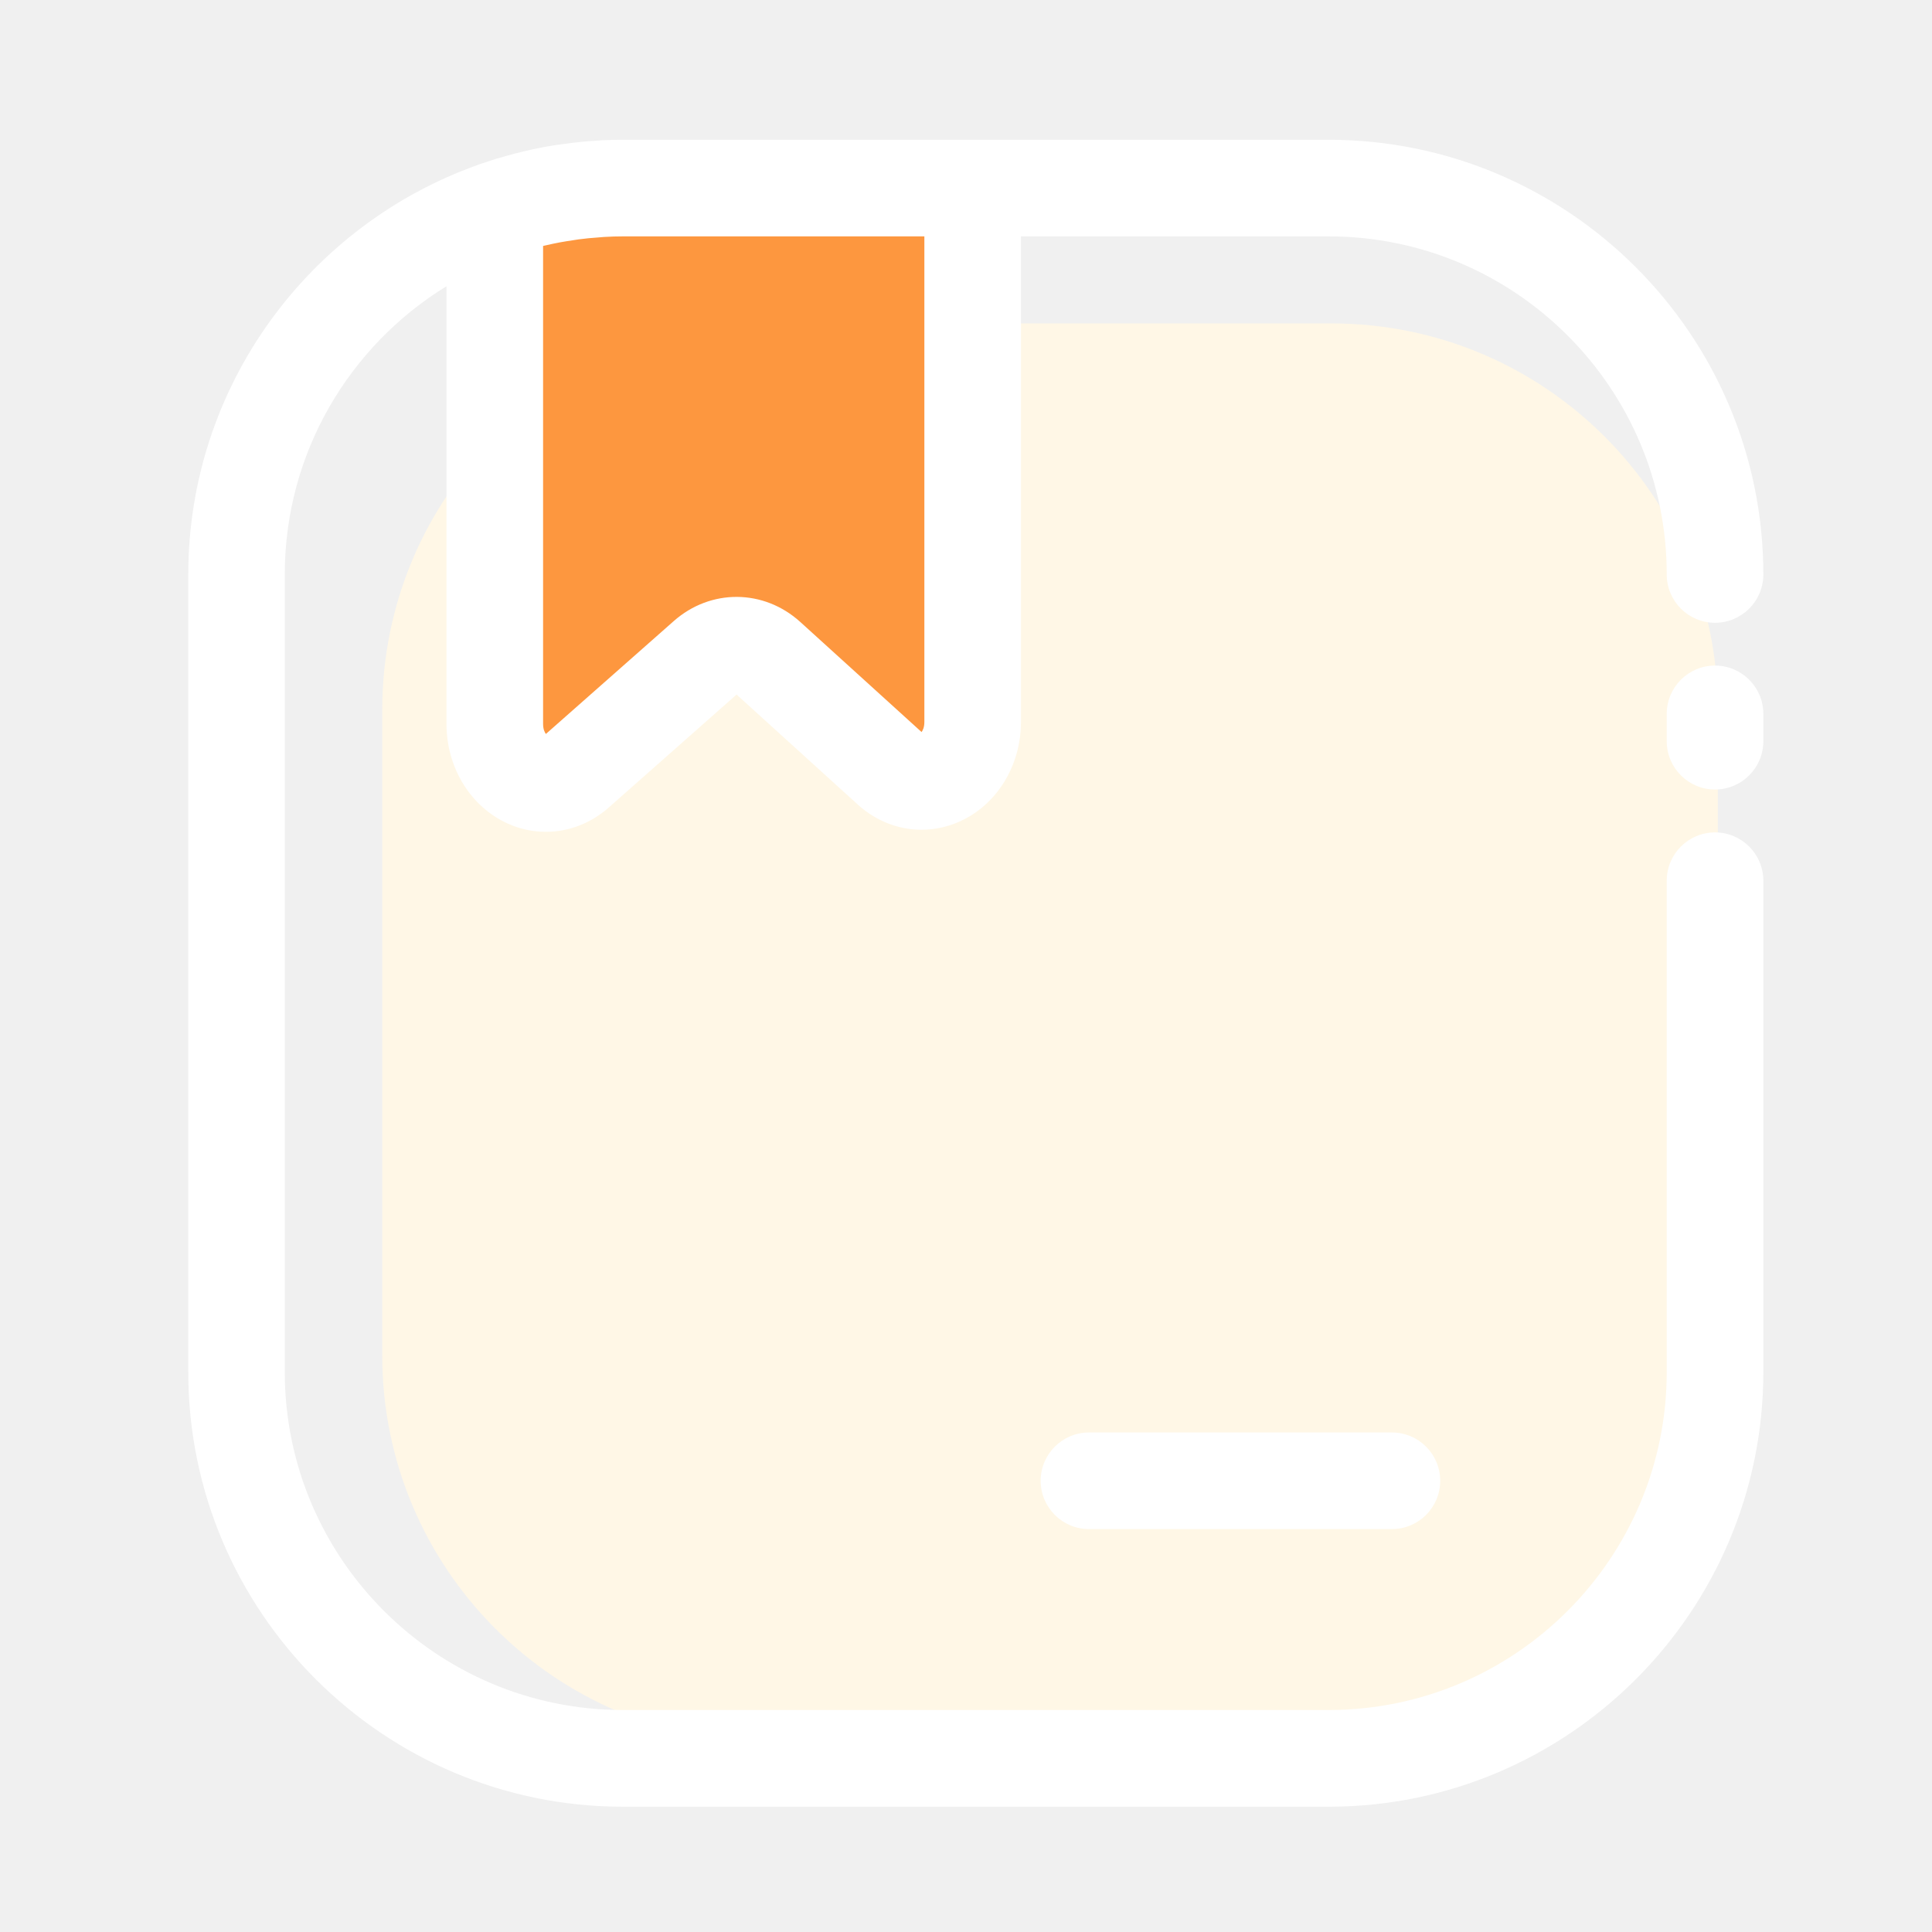
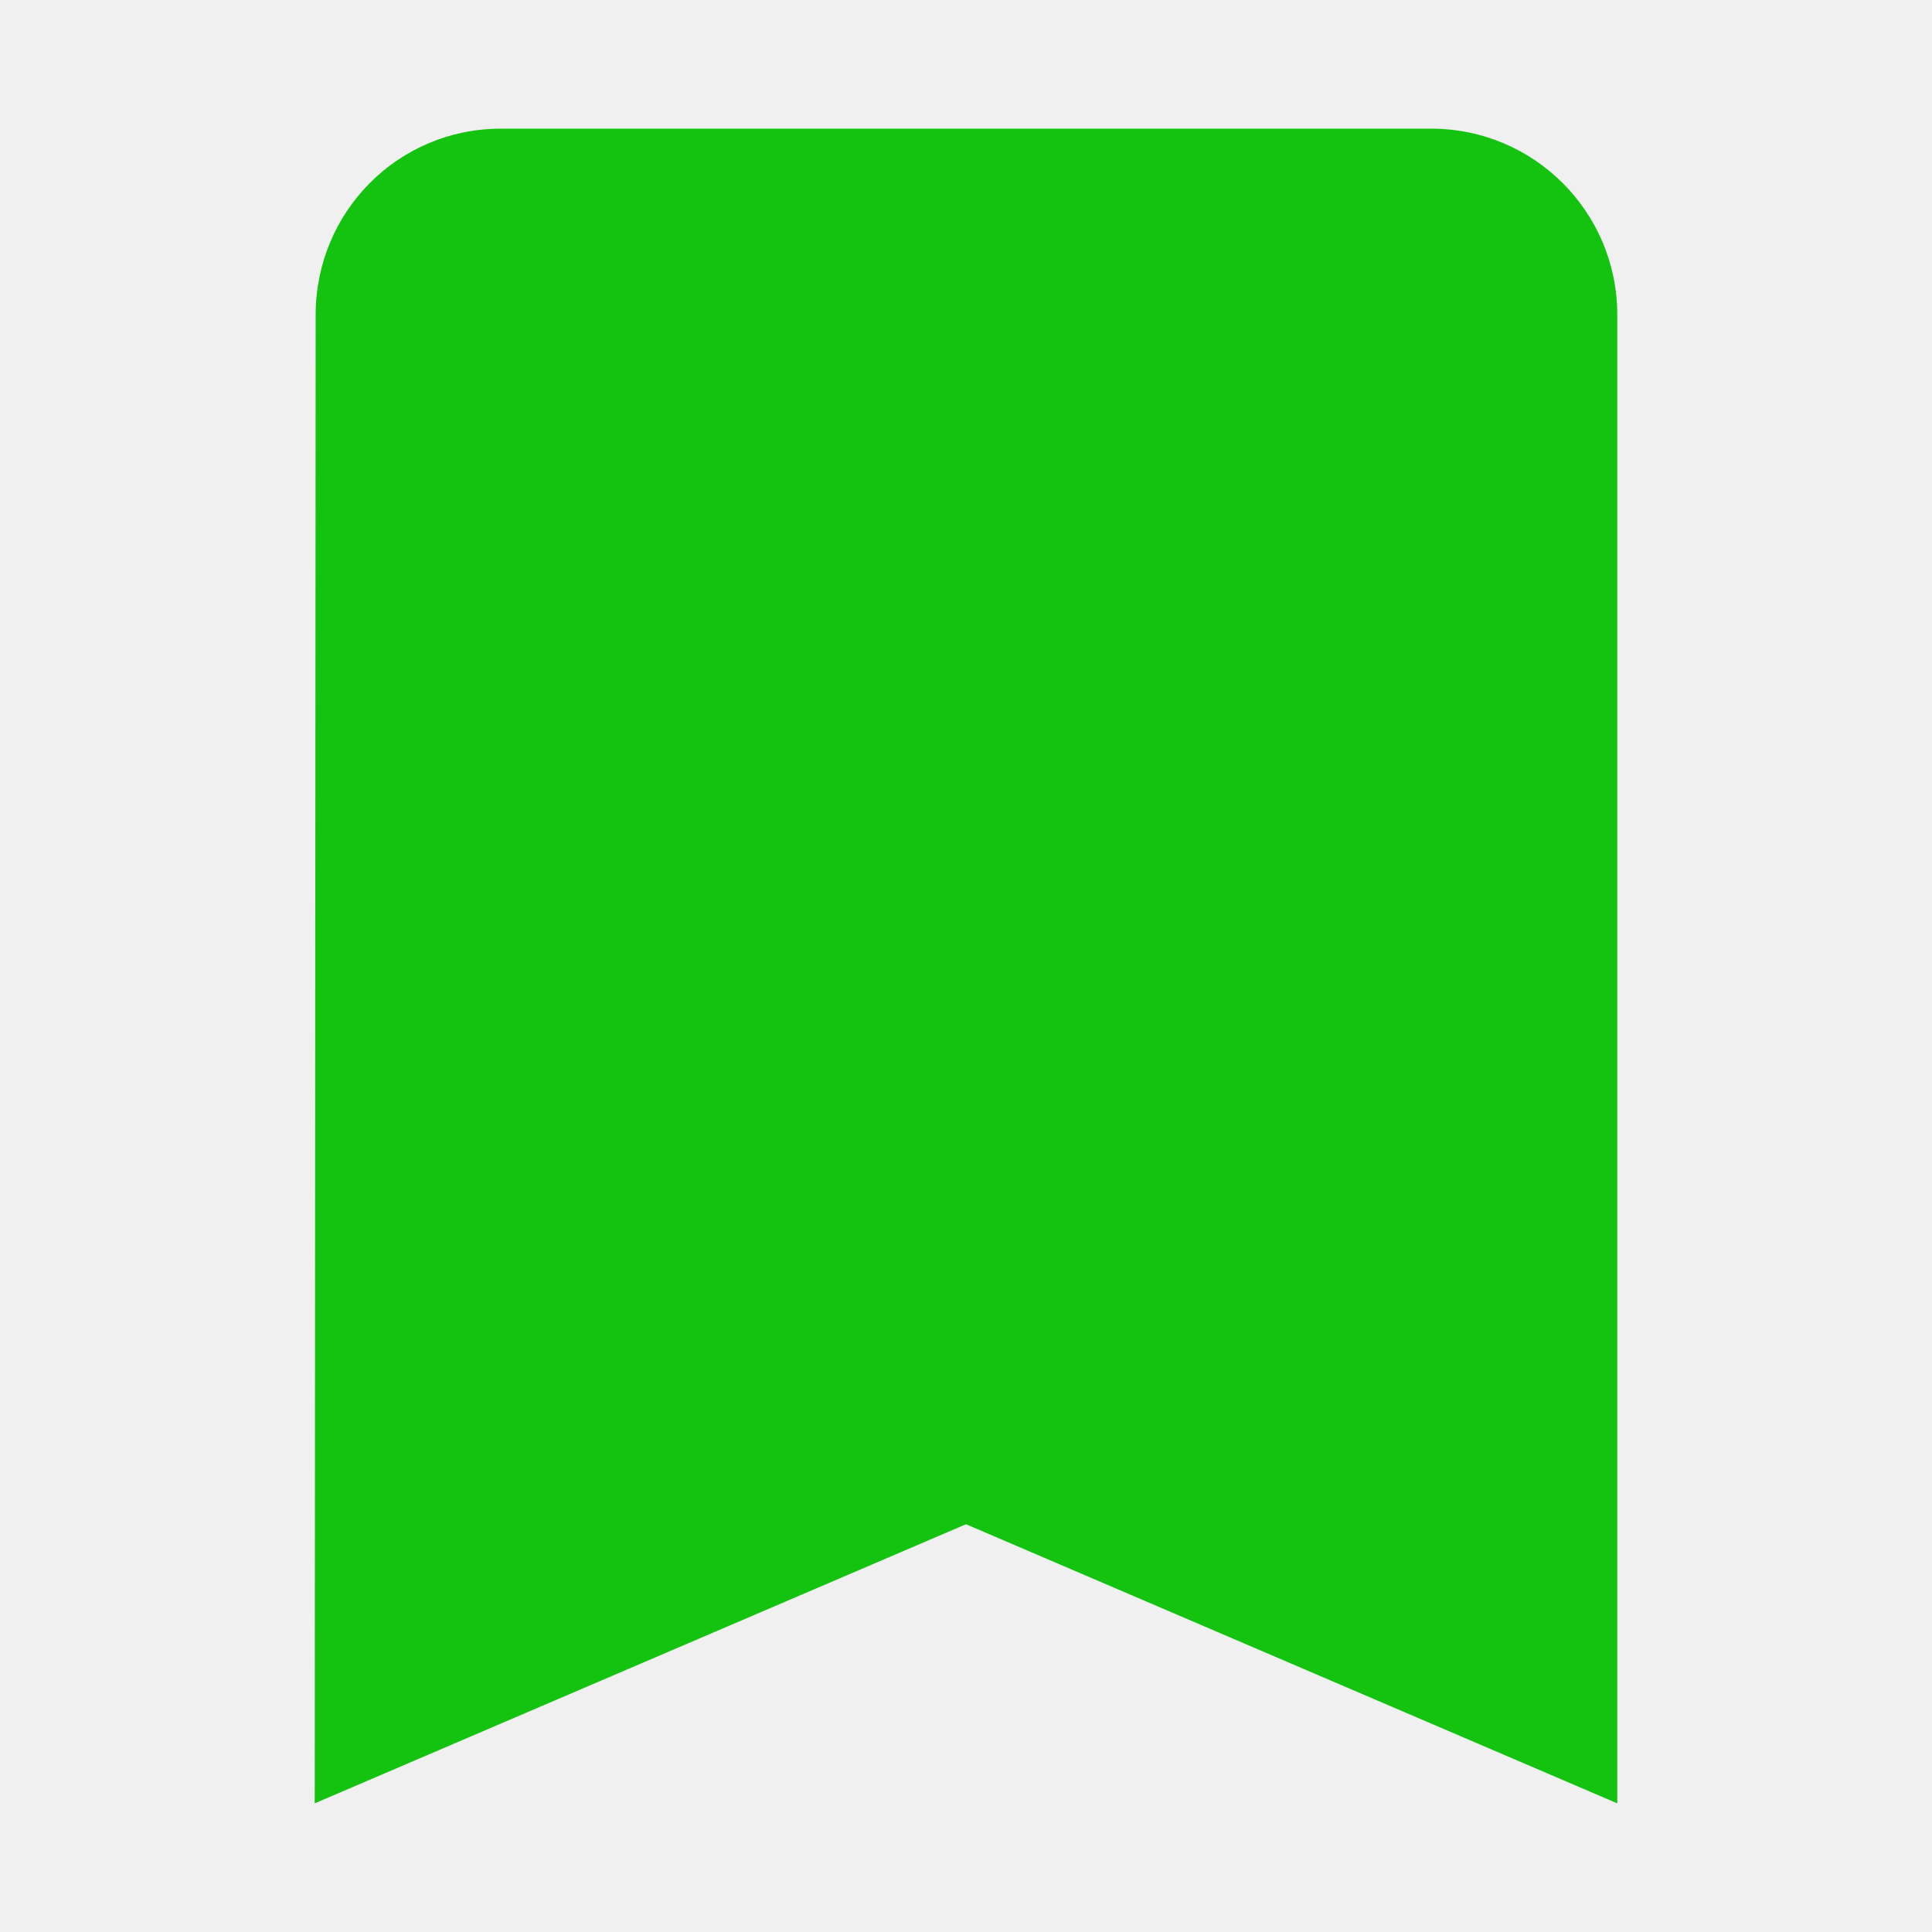
- <svg xmlns="http://www.w3.org/2000/svg" t="1701249227760" class="icon" viewBox="0 0 1024 1024" version="1.1" p-id="24437" width="40" height="40">
-   <path d="M910.49 376.218v342.221c0 113.101-91.699 204.8-204.8 204.8H407.398c-113.101 0-204.8-91.699-204.8-204.8V376.218c0-113.101 91.699-204.8 204.8-204.8h298.291c113.101 0 204.8 91.699 204.8 204.8z" fill="#FFF7E6" p-id="24438" />
-   <path d="M909.005 418.458c-14.131 0-25.6-11.469-25.6-25.6V378.368c0-14.131 11.469-25.6 25.6-25.6s25.6 11.469 25.6 25.6v14.49c0 14.131-11.469 25.6-25.6 25.6z" fill="#ffffff" p-id="24439" data-spm-anchor-id="a313x.search_index.0.i5.14823a8181BmJY" class="" />
-   <path d="M330.138 99.686c-23.808 0-46.643 4.096-67.891 11.571v272.435c0 26.061 25.6 40.858 43.418 25.139l68.403-60.467c9.779-8.653 23.296-8.55 32.973 0.256l64.87 58.88c17.766 16.128 43.674 1.382 43.674-24.883V99.686H330.138z" fill="#FD973F" p-id="24440" />
-   <path d="M909.005 441.19c-14.131 0-25.6 11.469-25.6 25.6v260.352c0 98.816-80.384 179.2-179.2 179.2H330.138c-98.816 0-179.2-80.384-179.2-179.2V304.486c0-64.563 34.355-121.242 85.709-152.781v231.987c0 23.194 12.749 43.878 32.41 52.787 6.554 2.97 13.414 4.403 20.275 4.403 11.93 0 23.706-4.403 33.28-12.851l67.789-59.904L454.656 426.445c15.002 13.619 35.584 17.101 53.76 9.062 19.866-8.806 32.717-29.594 32.717-52.941V125.286h163.072c98.816 0 179.2 80.384 179.2 179.2 0 14.131 11.469 25.6 25.6 25.6s25.6-11.469 25.6-25.6c0-127.027-103.373-230.4-230.4-230.4H330.138c-3.635 0-7.27 0.102-10.906 0.256-1.229 0.051-2.458 0.154-3.686 0.256-2.355 0.154-4.71 0.307-7.117 0.563l-4.352 0.461c-2.099 0.256-4.198 0.512-6.298 0.819-1.536 0.205-3.072 0.461-4.659 0.666-1.997 0.307-3.942 0.666-5.939 1.075-1.587 0.307-3.123 0.563-4.659 0.922-2.048 0.461-4.096 0.922-6.144 1.434-2.304 0.563-4.659 1.126-6.912 1.792-2.304 0.614-4.608 1.28-6.861 1.946-1.485 0.461-2.918 0.973-4.352 1.434-1.485 0.512-3.021 0.973-4.506 1.485-0.154 0.051-0.307 0.154-0.461 0.205-89.344 31.744-153.498 117.094-153.498 217.139v422.656c0 127.027 103.373 230.4 230.4 230.4h374.016c127.027 0 230.4-103.373 230.4-230.4V466.79c0-14.131-11.469-25.6-25.6-25.6z m-419.072-315.904v257.331c0 2.816-0.819 4.506-1.485 5.376L424.192 329.677c-19.354-17.562-47.565-17.766-67.123-0.461L289.331 389.018c-0.666-0.87-1.485-2.56-1.485-5.376V130.355c0.614-0.154 1.229-0.307 1.843-0.41 2.355-0.563 4.71-1.024 7.066-1.485 1.075-0.205 2.15-0.41 3.277-0.563 2.202-0.358 4.454-0.717 6.656-1.024a155.228 155.228 0 0 1 10.394-1.024c1.024-0.051 2.048-0.154 3.072-0.256 3.328-0.205 6.707-0.307 10.035-0.307h159.744z" fill="#ffffff" p-id="24441" data-spm-anchor-id="a313x.search_index.0.i1.14823a8181BmJY" class="" />
-   <path d="M737.741 810.445h-160.563c-14.131 0-25.6-11.469-25.6-25.6s11.469-25.6 25.6-25.6h160.563c14.131 0 25.6 11.469 25.6 25.6s-11.469 25.6-25.6 25.6z" fill="#ffffff" p-id="24442" data-spm-anchor-id="a313x.search_index.0.i4.14823a8181BmJY" class="" />
+ <svg xmlns="http://www.w3.org/2000/svg" t="1701249497757" class="icon" viewBox="0 0 1024 1024" version="1.1" p-id="12035" data-spm-anchor-id="a313x.search_index.0.i4.16683a81ItNmWB" width="48" height="48">
+   <path d="M758.561 68.191 265.439 68.191c-54.49 0-98.131 44.134-98.131 98.624l-0.493 788.994L512 807.873l345.185 147.936L857.185 166.815C857.185 112.325 813.05 68.191 758.561 68.191z" p-id="12036" data-spm-anchor-id="a313x.search_index.0.i0.16683a81ItNmWB" class="" fill="#14C310" />
</svg>
